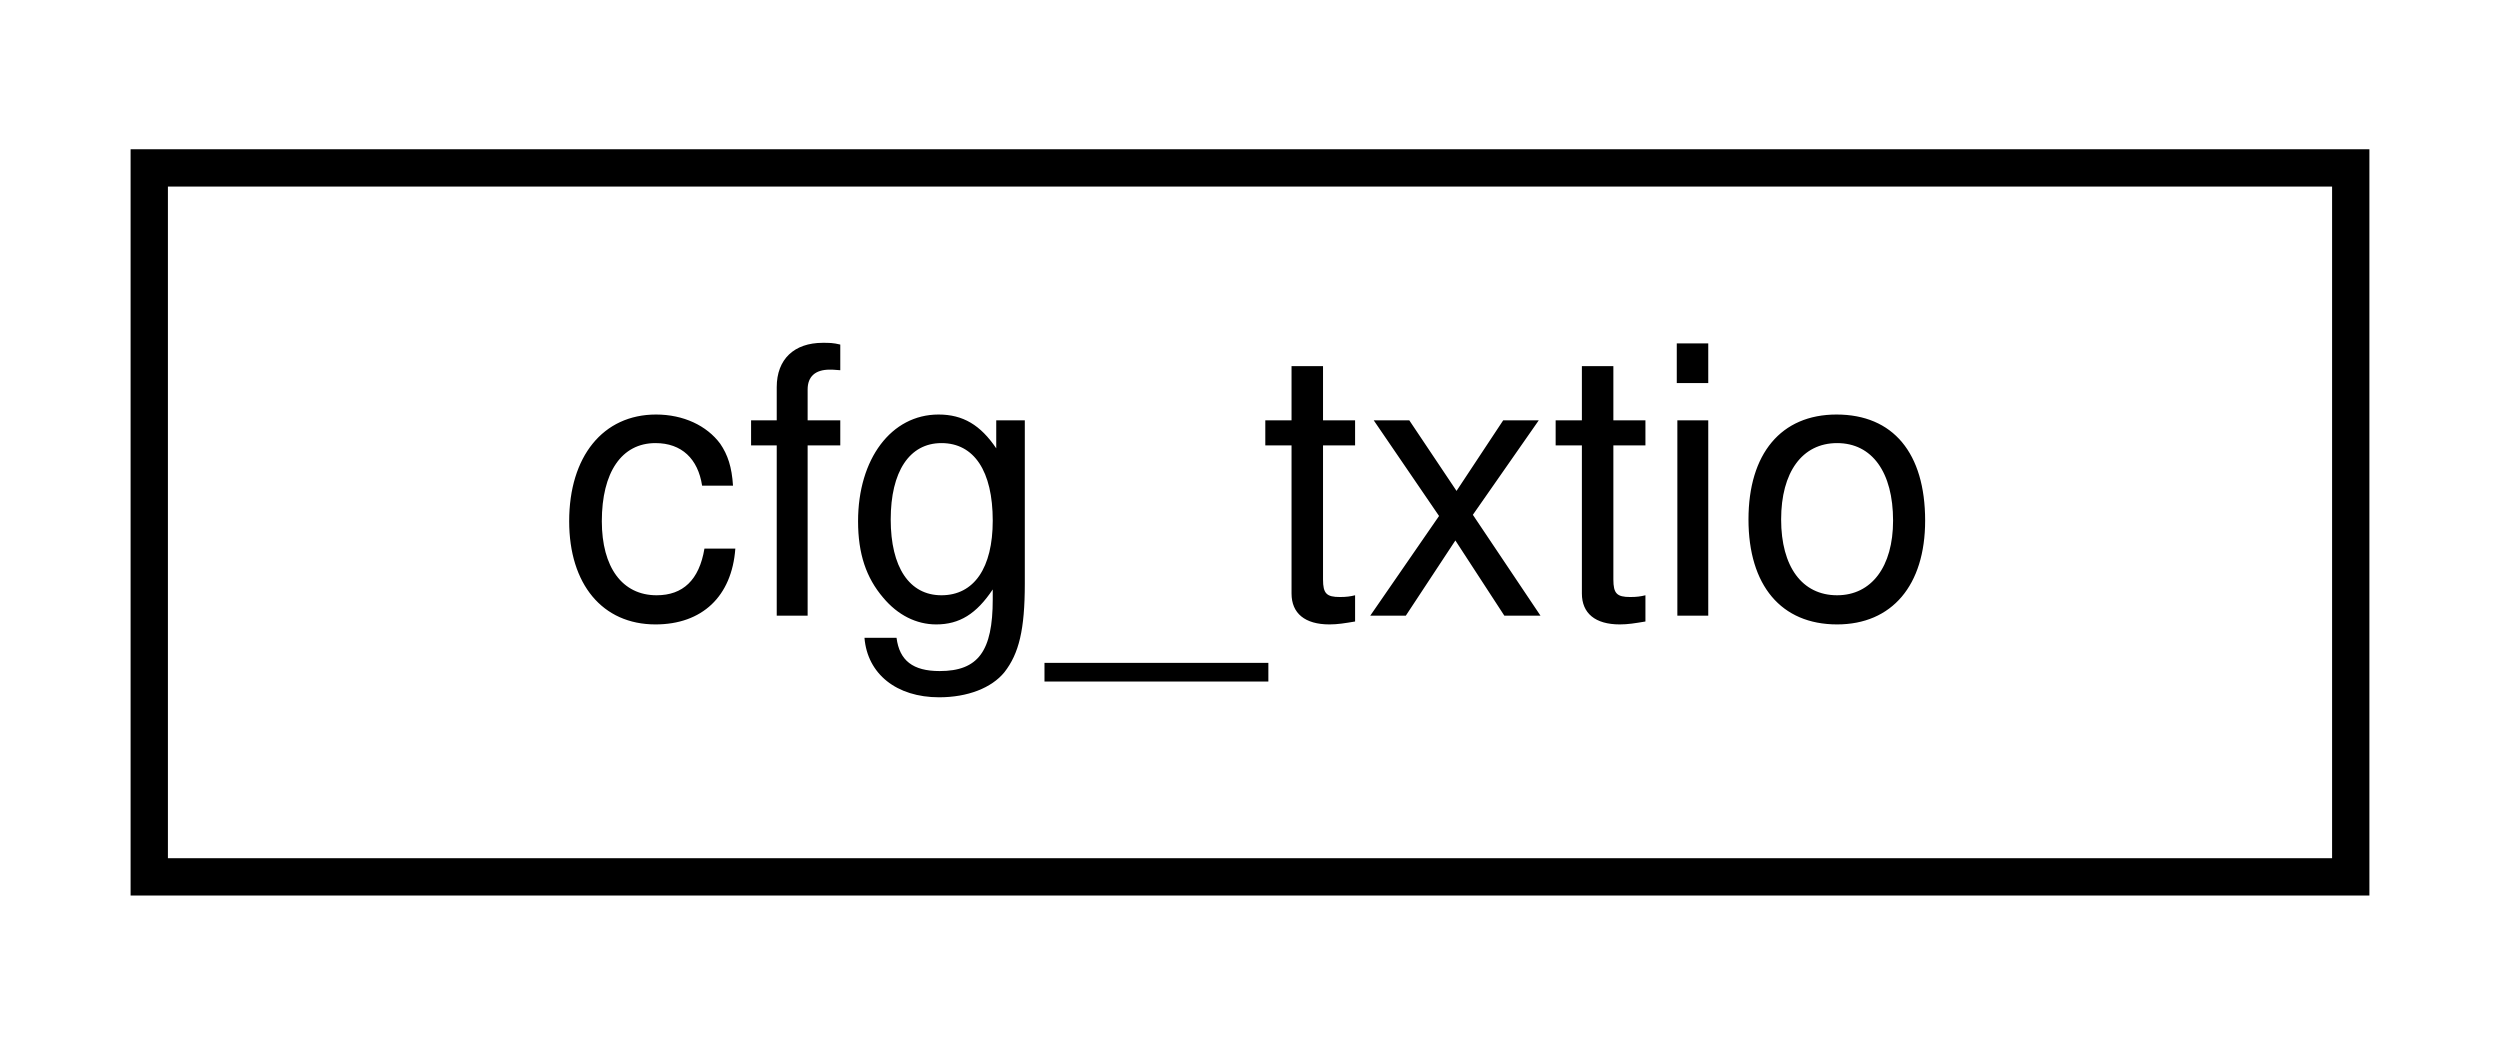
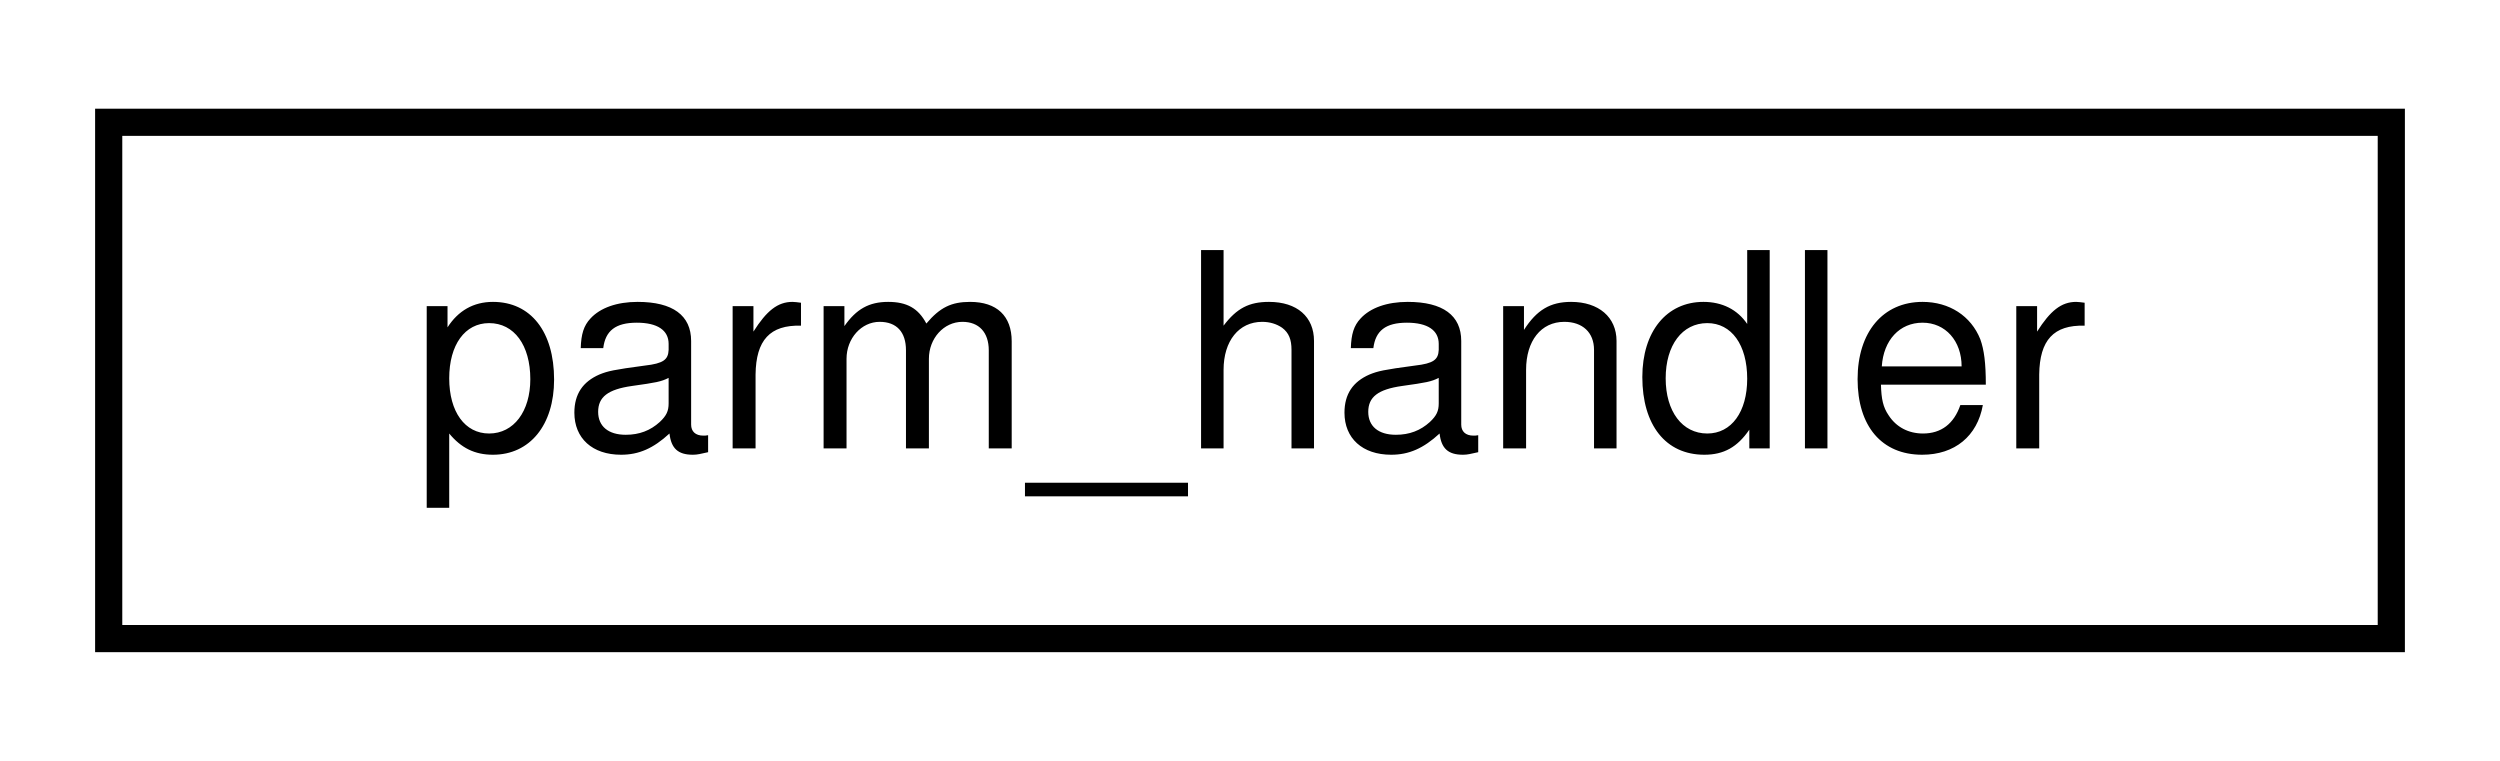
- <svg xmlns="http://www.w3.org/2000/svg" xmlns:xlink="http://www.w3.org/1999/xlink" width="67pt" height="28pt" viewBox="0.00 0.00 67.00 28.00">
+ <svg xmlns="http://www.w3.org/2000/svg" xmlns:xlink="http://www.w3.org/1999/xlink" width="92pt" height="28pt" viewBox="0.00 0.00 92.00 28.00">
  <g id="graph0" class="graph" transform="scale(1 1) rotate(0) translate(4 24)">
    <g id="node1" class="node">
      <g id="a_node1">
-         <a xlink:href="structcfg__txtio.html" target="_top" xlink:title=" ">
-           <polygon fill="none" stroke="black" points="0,-0.5 0,-19.5 59,-19.5 59,-0.5 0,-0.5" />
-           <text text-anchor="middle" x="29.5" y="-7.5" font-family="Helvetica,sans-Serif" font-size="10.00">cfg_txtio</text>
+         <a xlink:href="structparm__handler.html" target="_top" xlink:title="describing a CLI parameter handler, so it can be found by the framework">
+           <polygon fill="none" stroke="black" points="0,-0.5 0,-19.5 84,-19.5 84,-0.5 0,-0.5" />
+           <text text-anchor="middle" x="42" y="-7.5" font-family="Helvetica,sans-Serif" font-size="10.00">parm_handler</text>
        </a>
      </g>
    </g>
  </g>
</svg>
